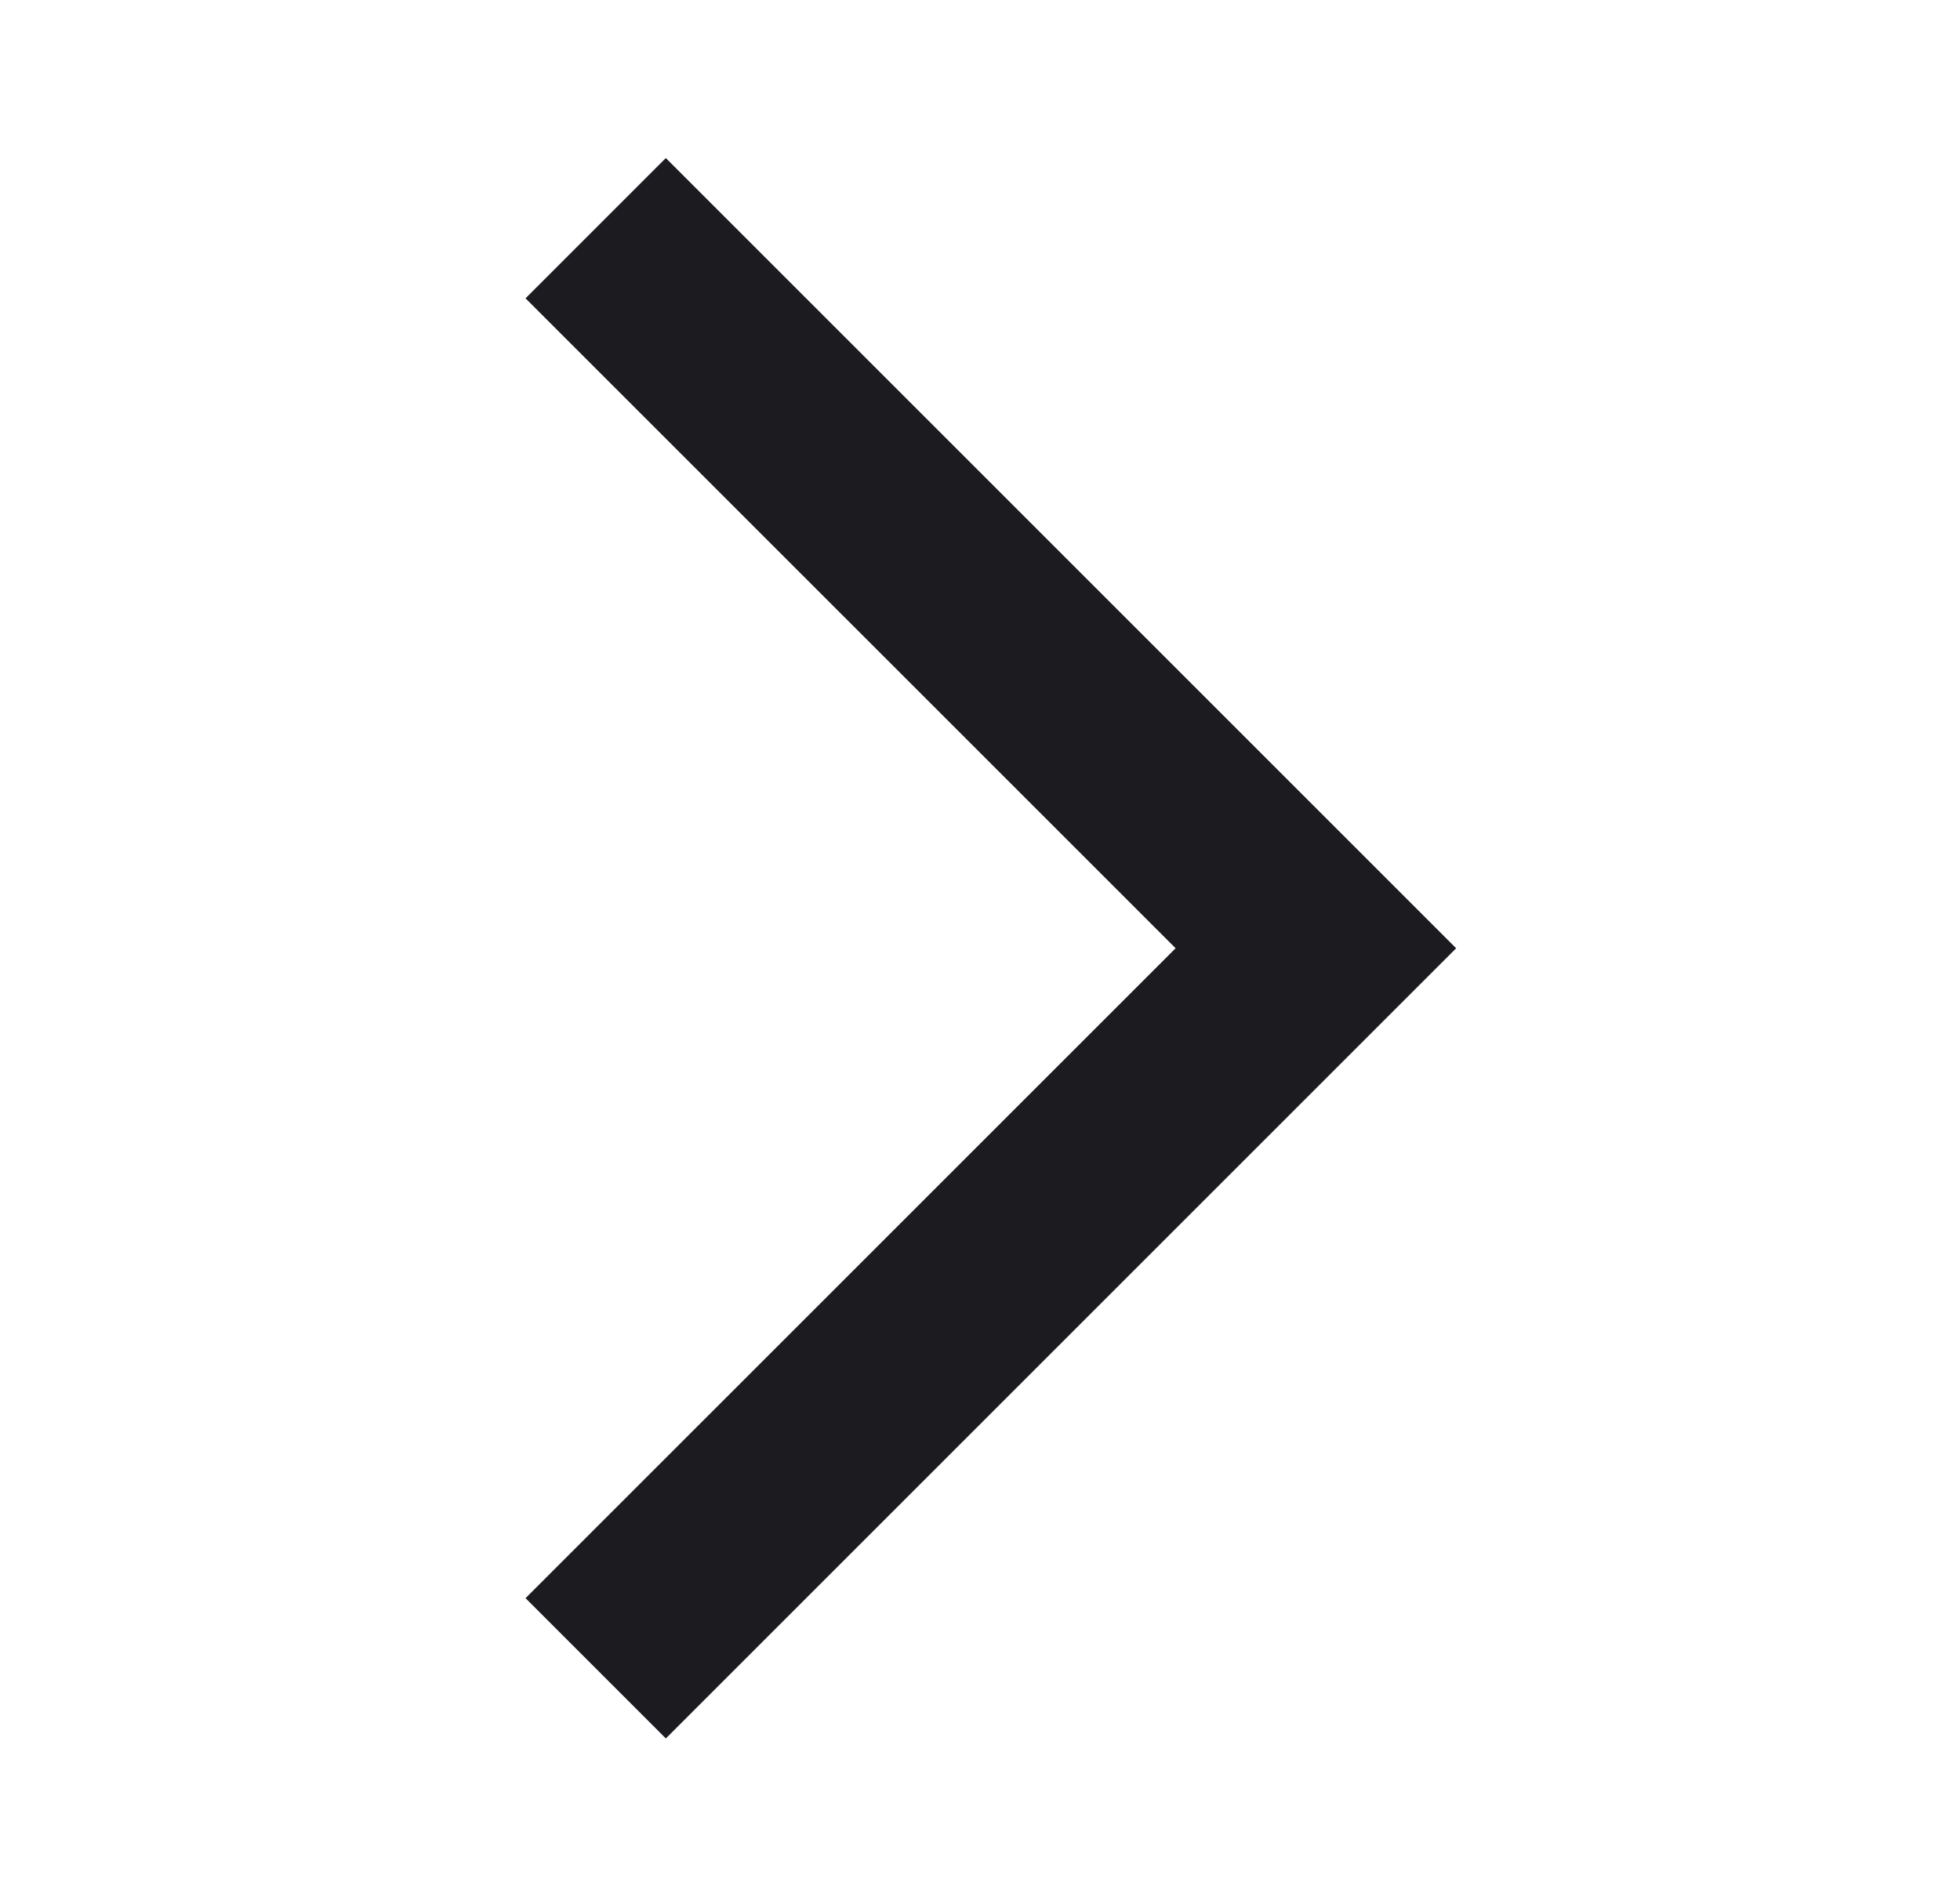
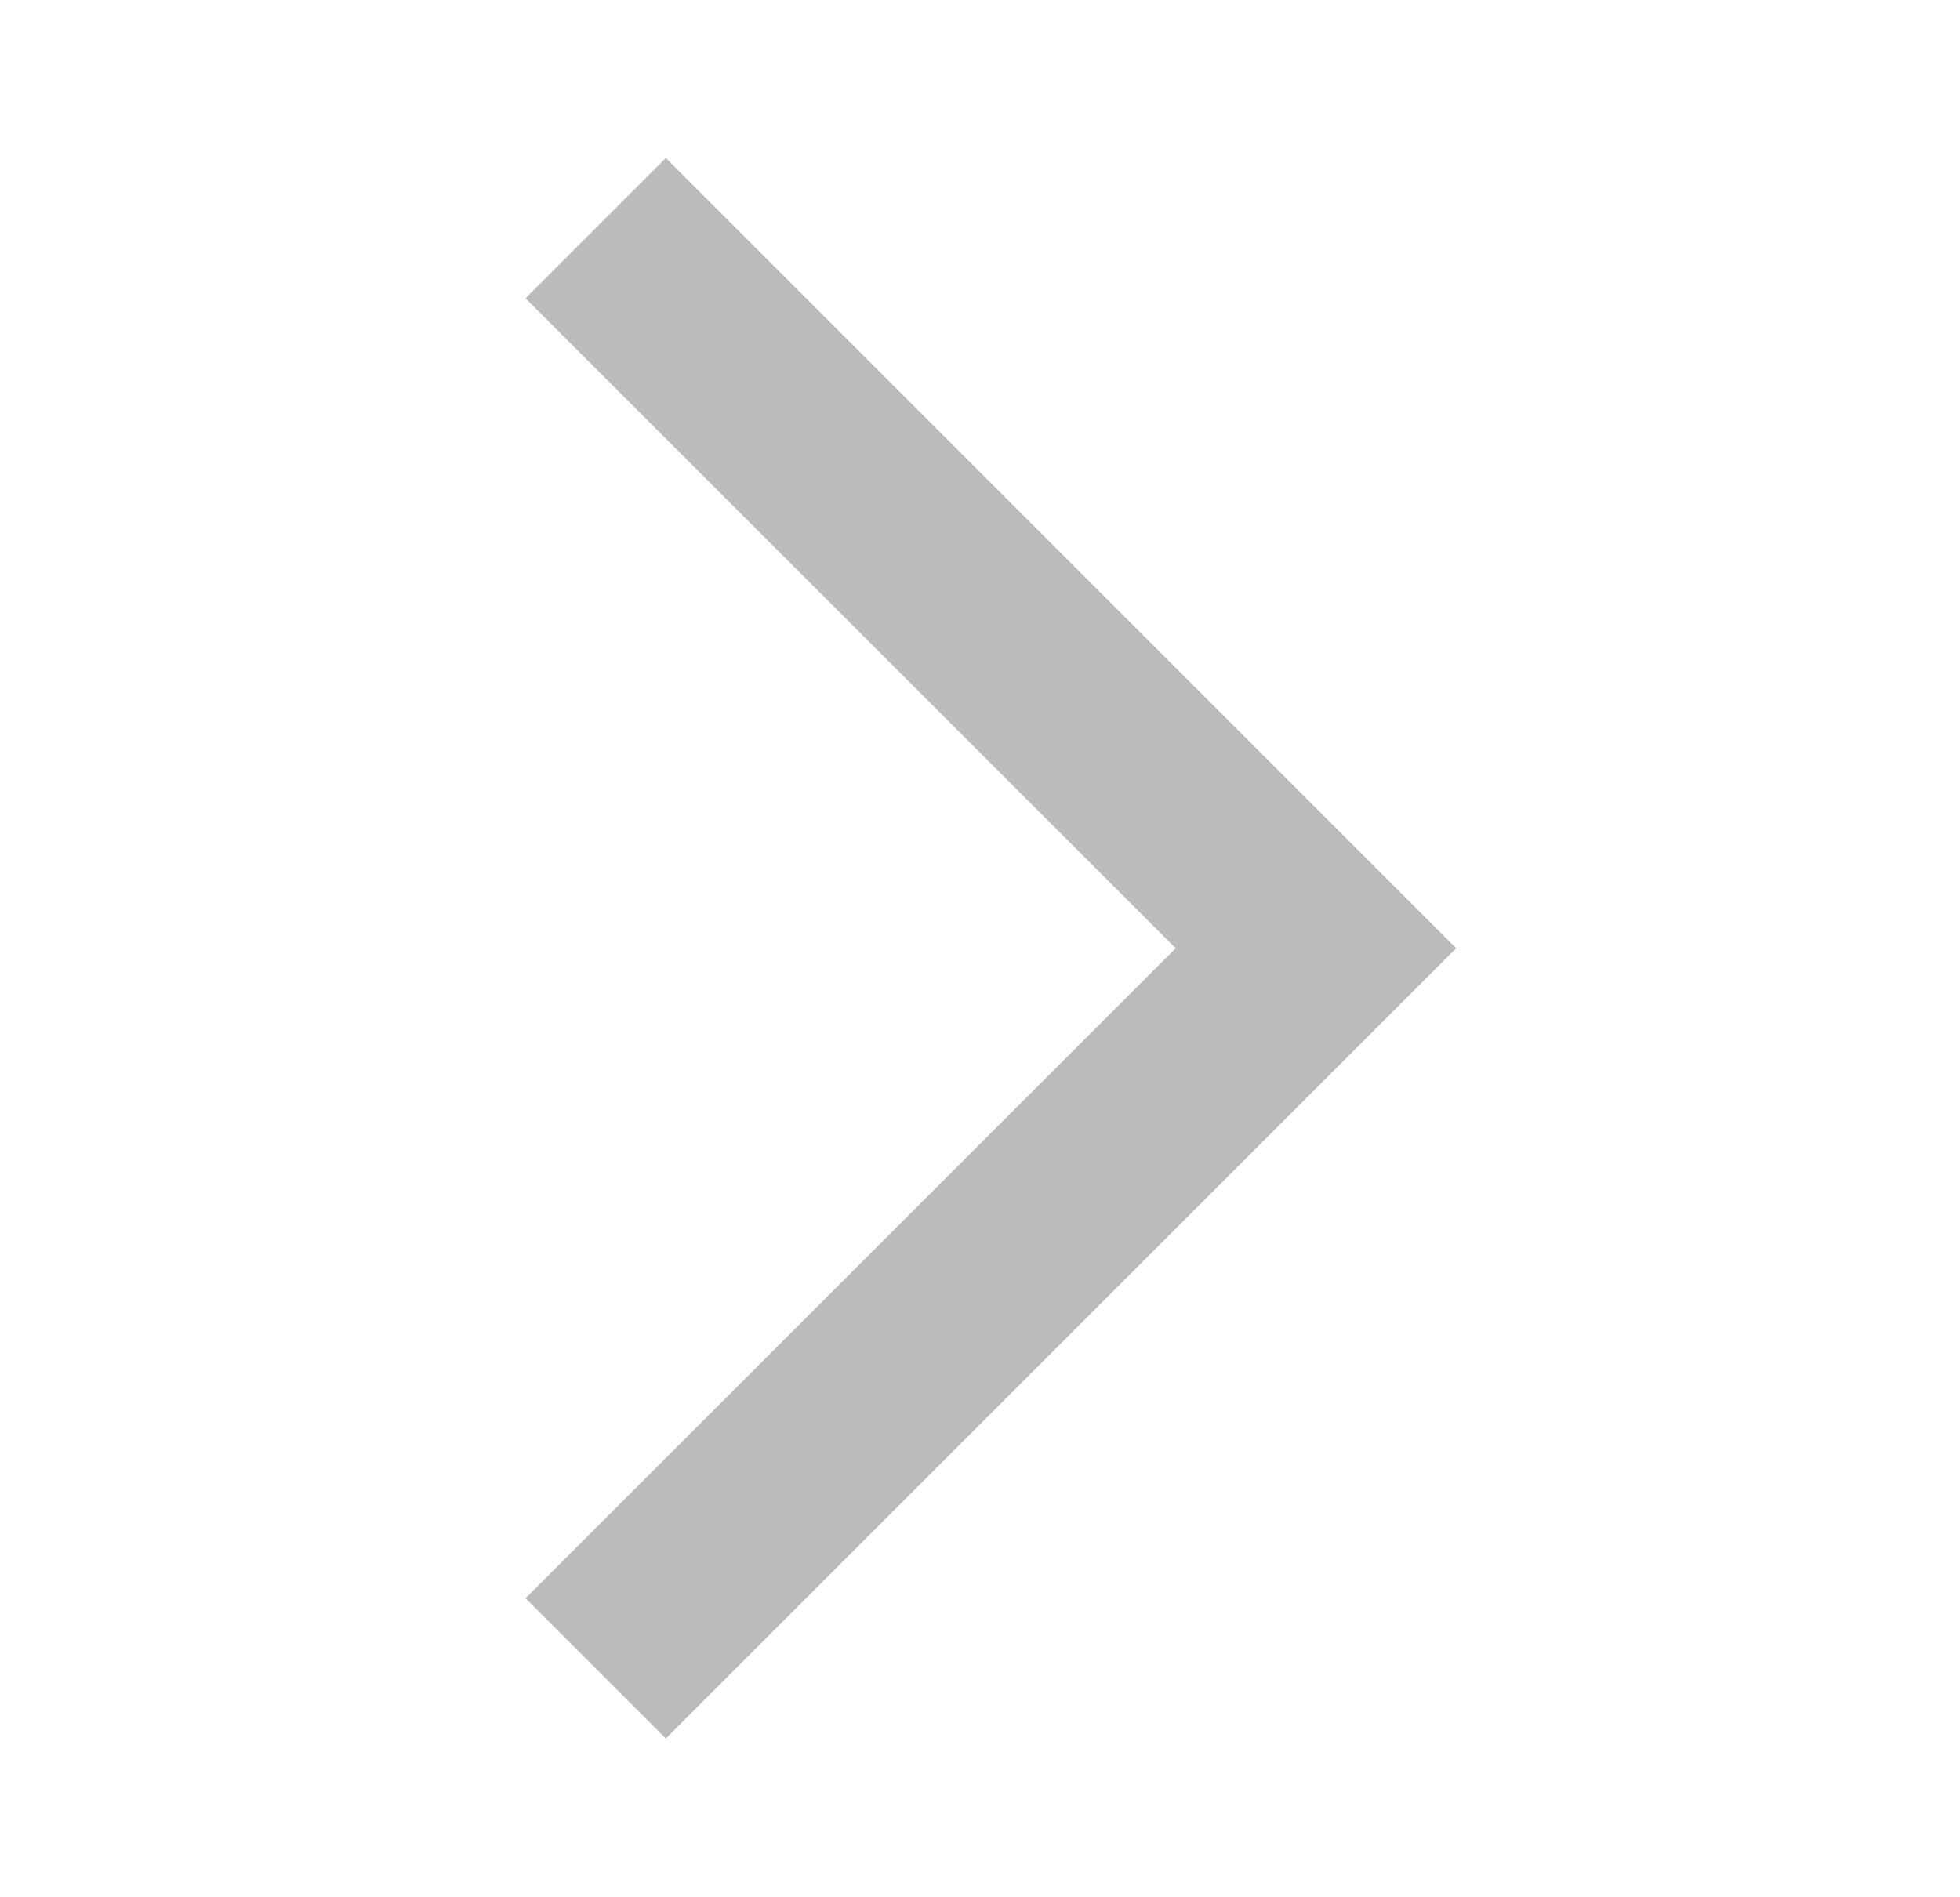
<svg xmlns="http://www.w3.org/2000/svg" width="31" height="30" viewBox="0 0 31 30" fill="none">
  <mask id="mask0_19_182" style="mask-type:alpha" maskUnits="userSpaceOnUse" x="0" y="0" width="31" height="30">
    <rect x="0.5" width="30" height="30" fill="#D9D9D9" />
  </mask>
  <g mask="url(#mask0_19_182)">
-     <path d="M10.531 27.5L8.312 25.281L18.594 15L8.312 4.719L10.531 2.5L23.031 15L10.531 27.5Z" fill="#1C1B1F" />
+     <path d="M10.531 27.5L8.312 25.281L18.594 15L8.312 4.719L10.531 2.5L23.031 15L10.531 27.5Z" fill="#BBBBBB" />
  </g>
</svg>
